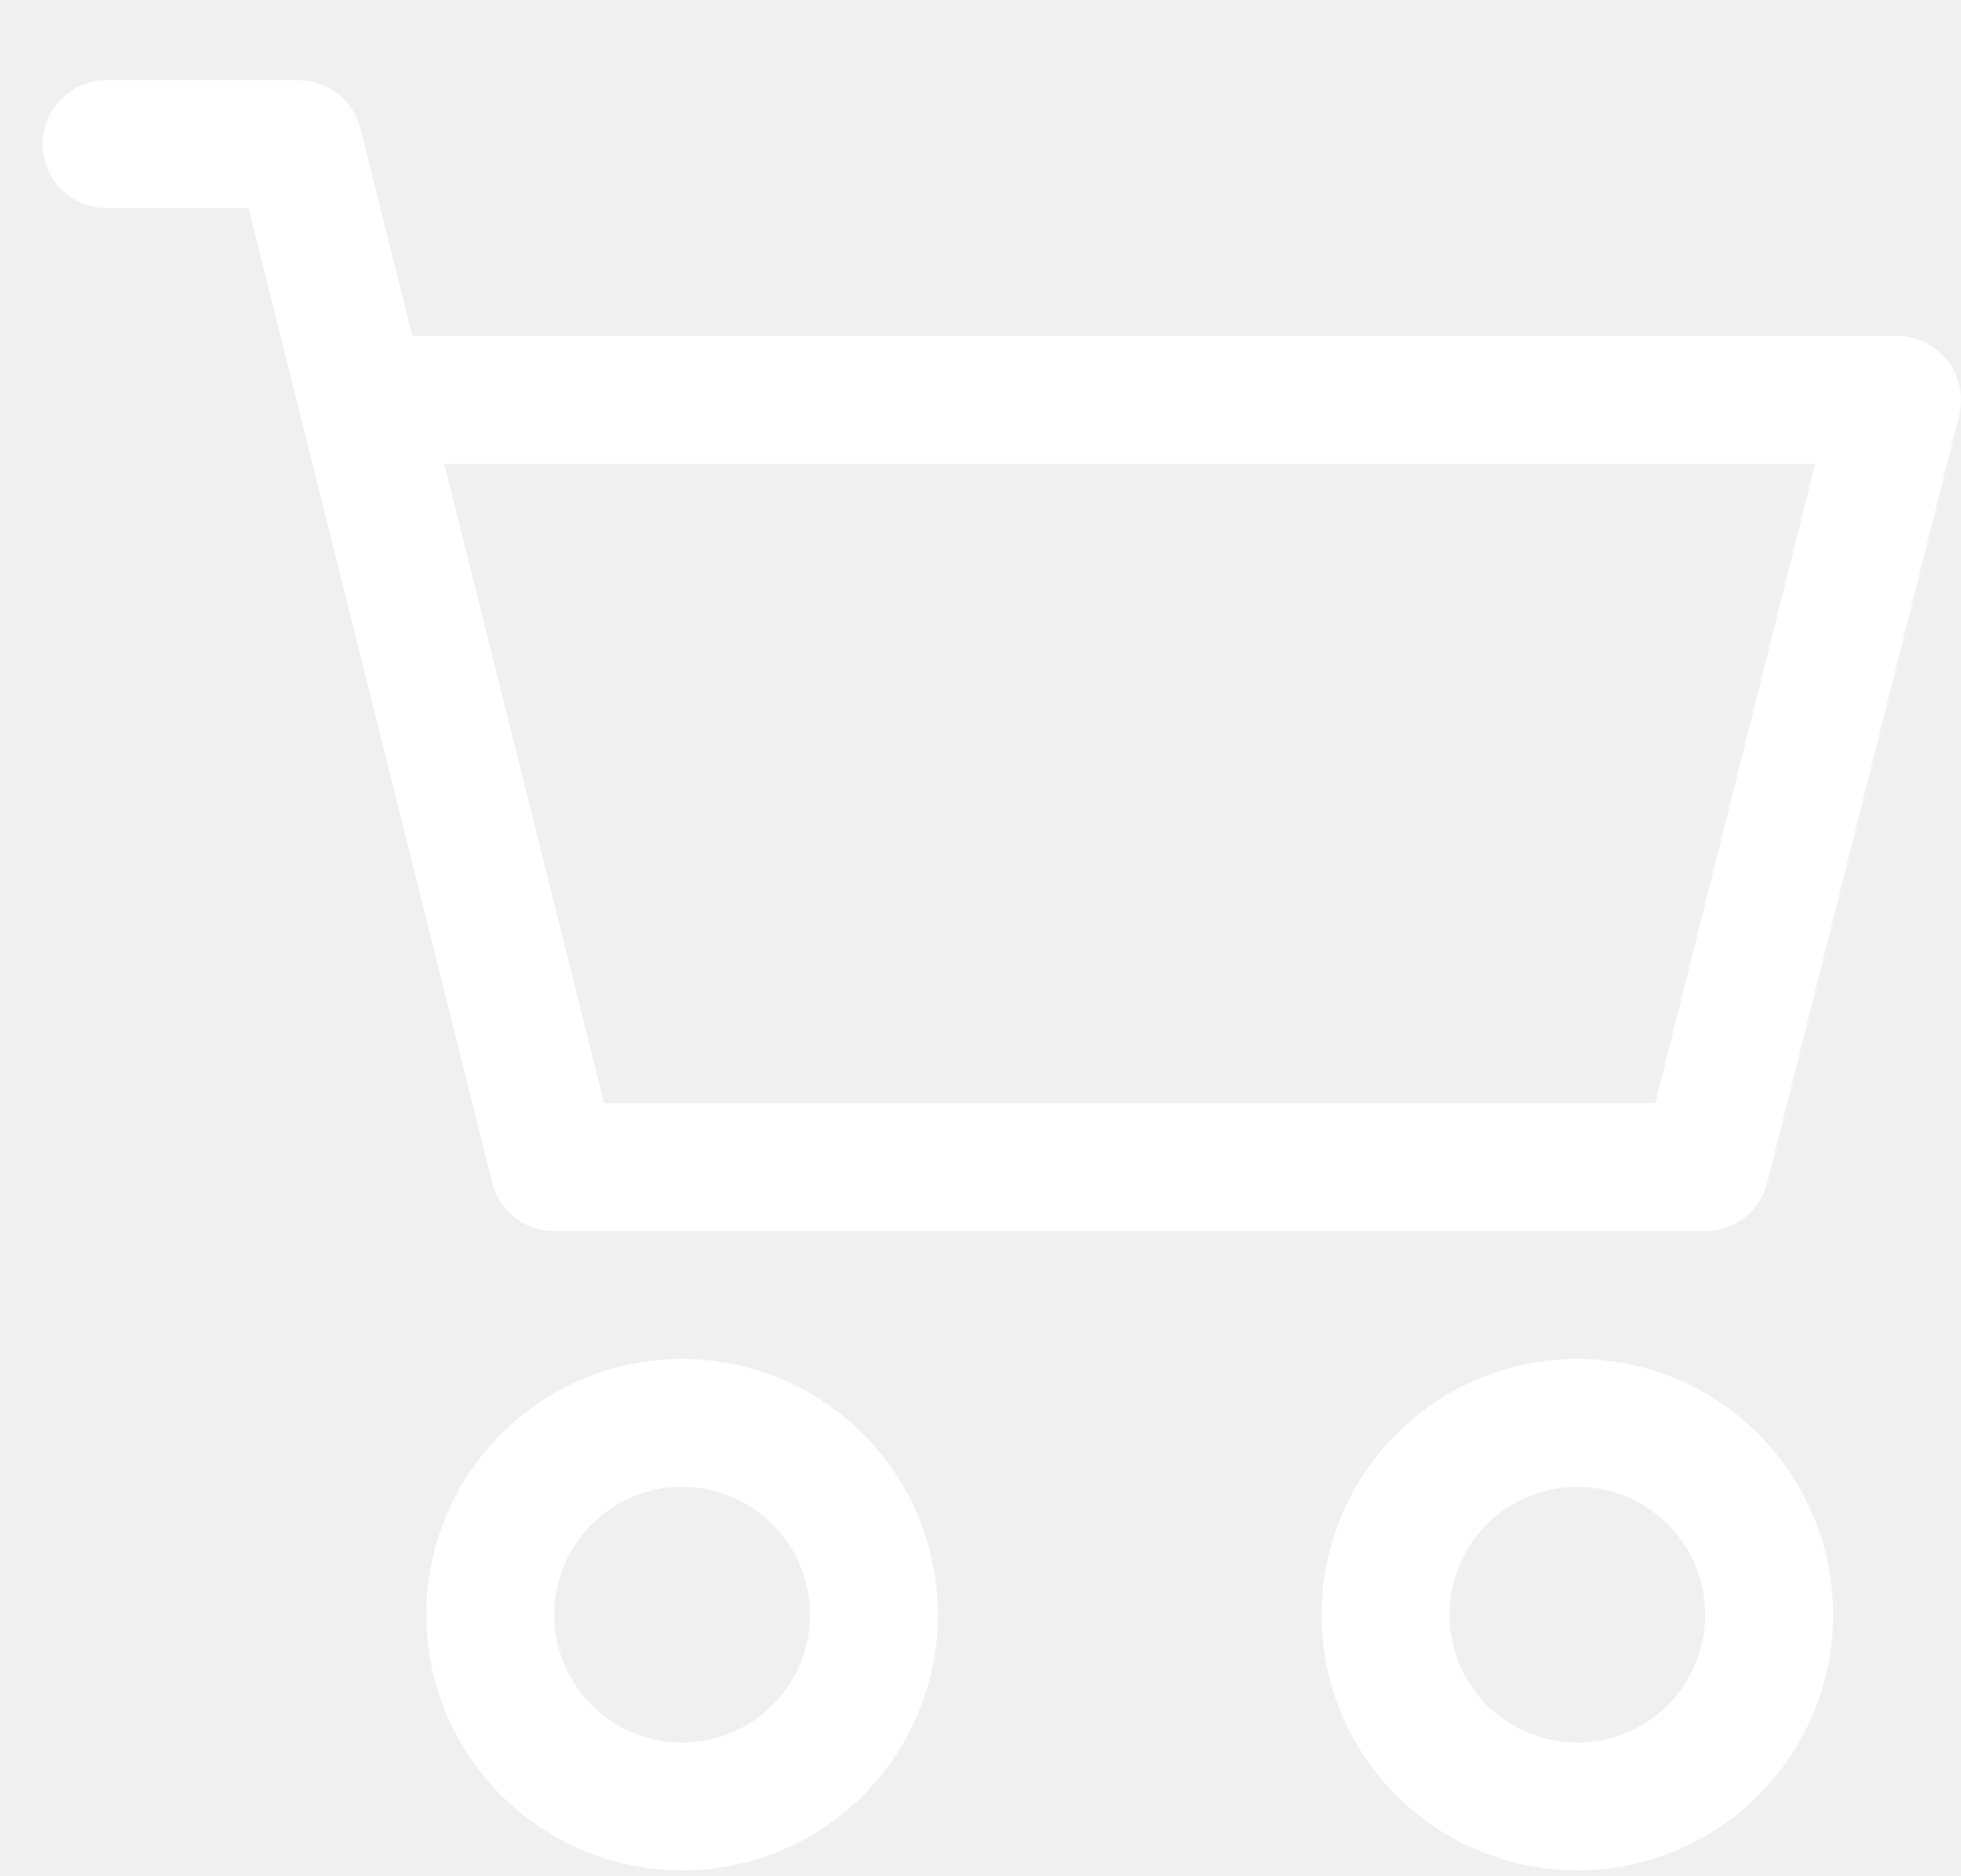
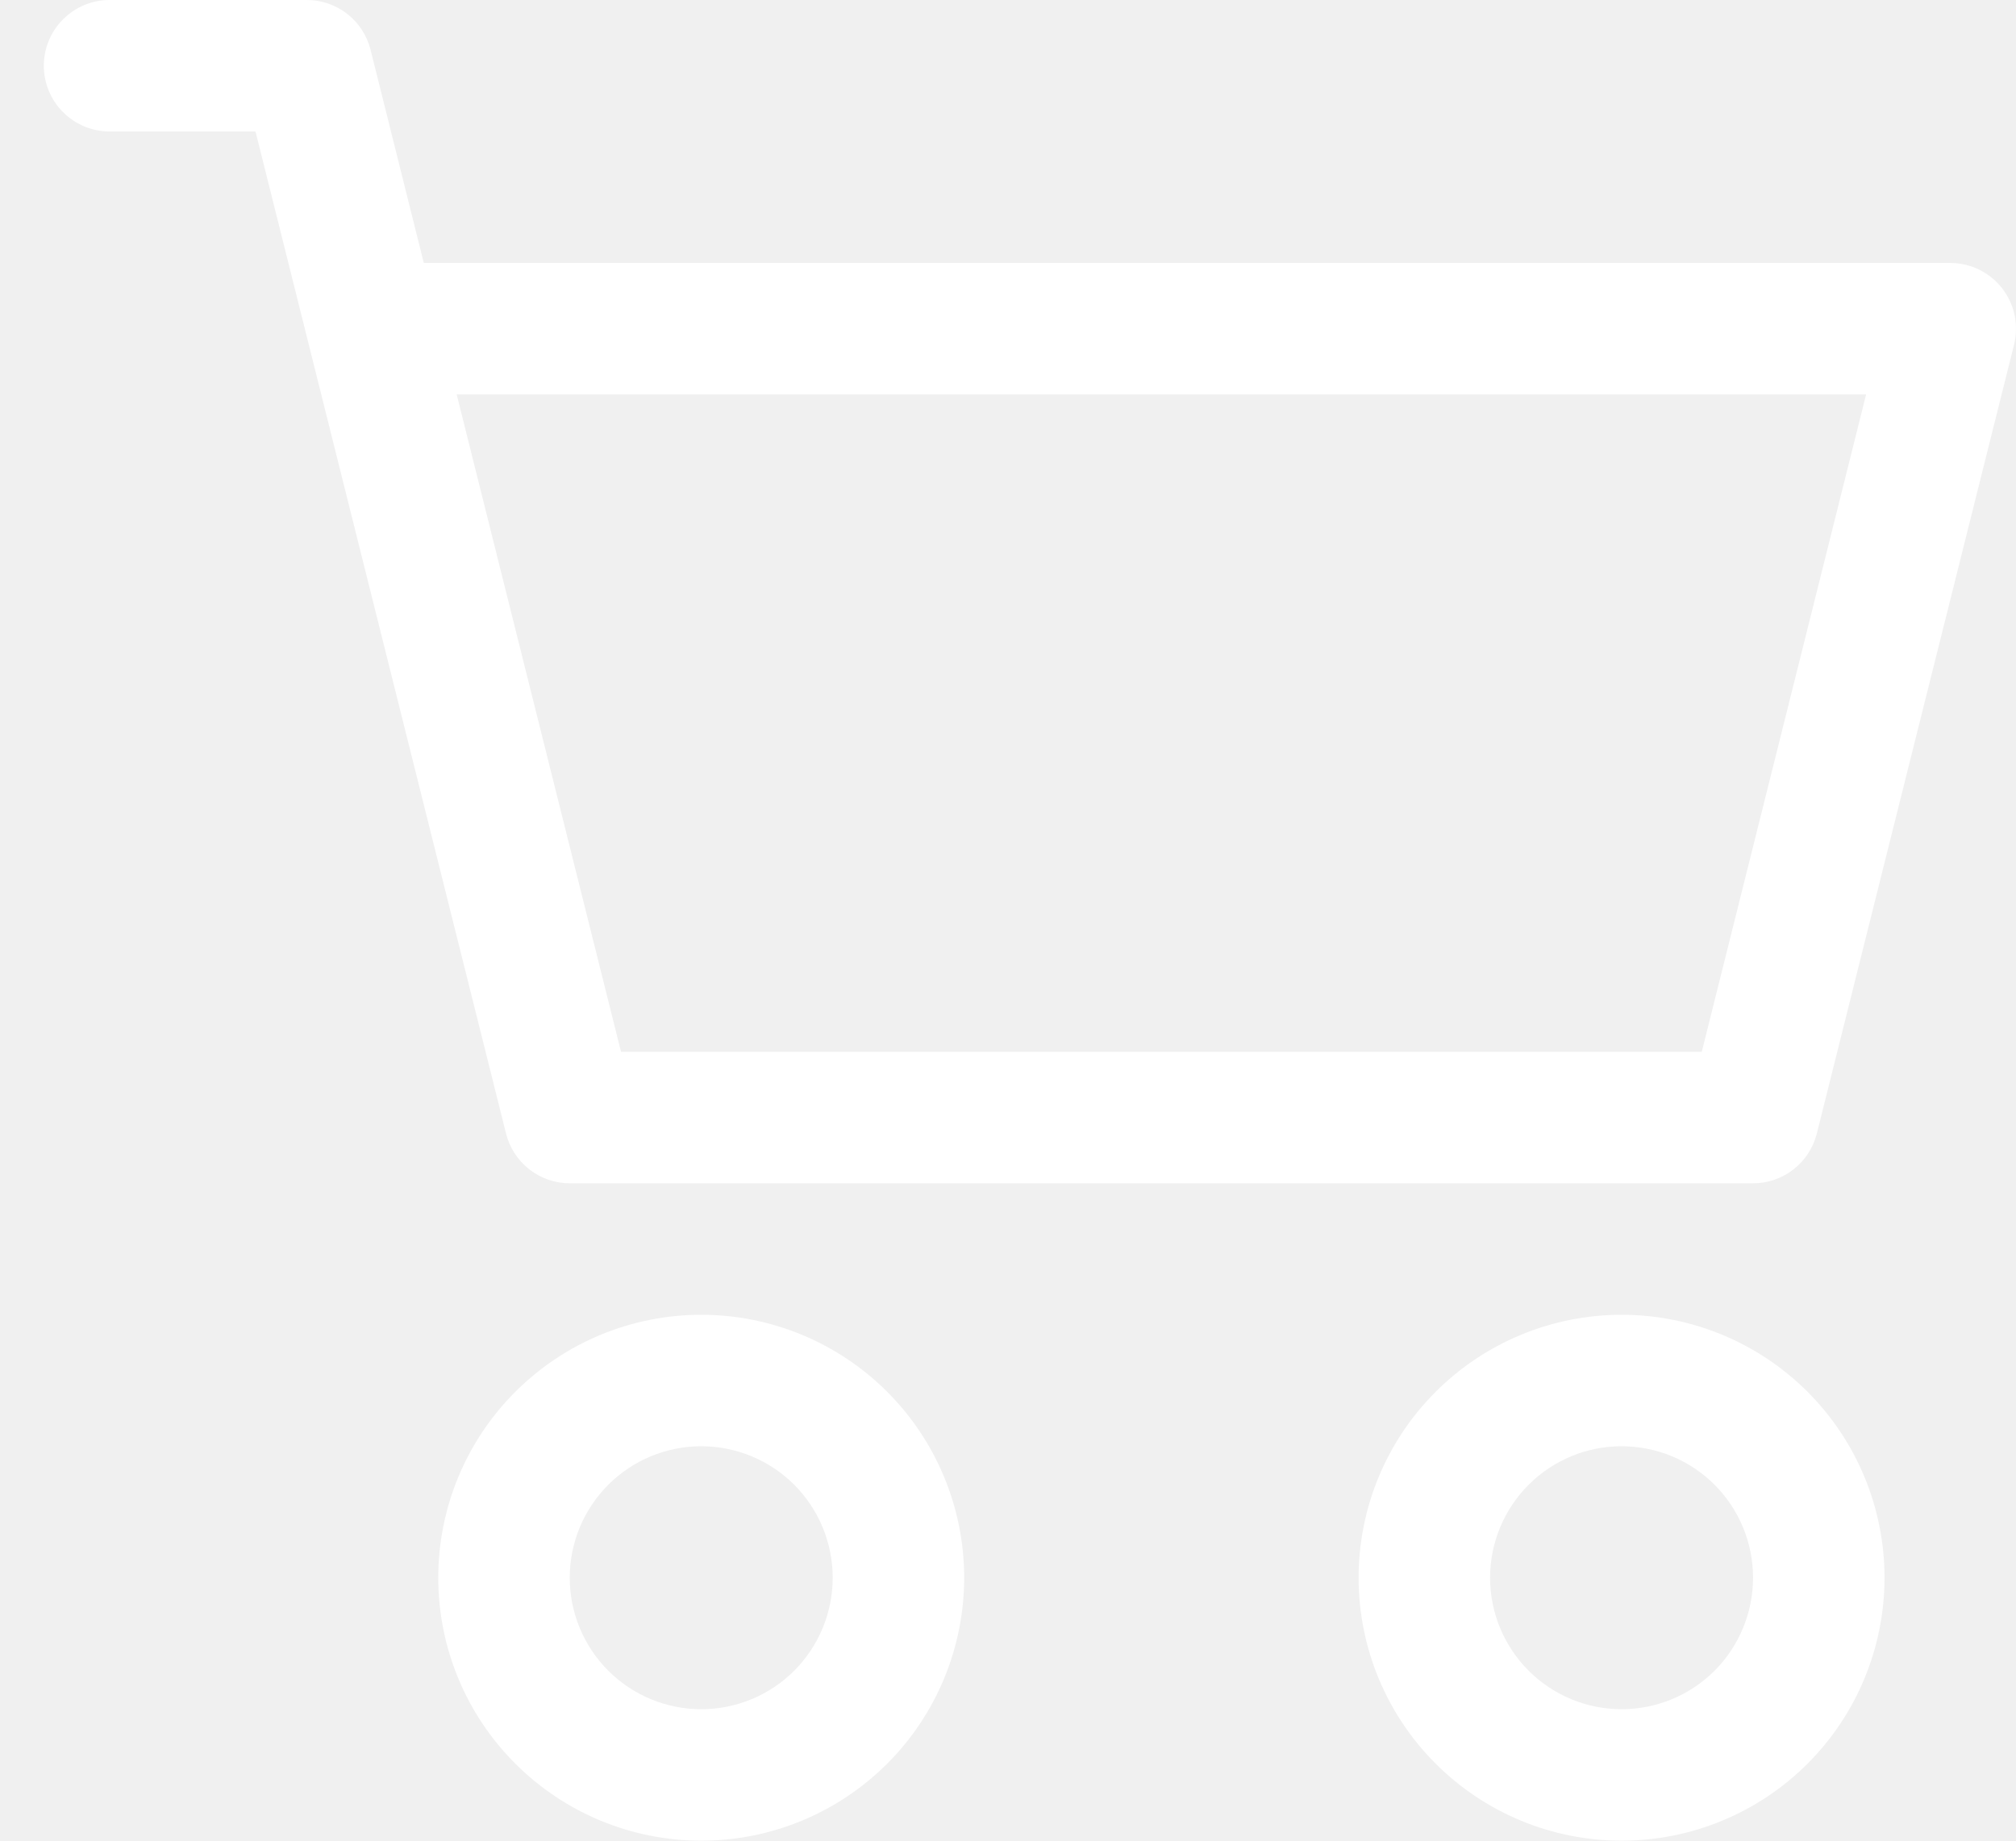
- <svg xmlns="http://www.w3.org/2000/svg" width="23" height="22" viewBox="0 0 23 22" fill="none">
-   <path fill-rule="evenodd" clip-rule="evenodd" d="M0.5 1.691C0.5 1.492 0.579 1.302 0.72 1.161C0.861 1.02 1.051 0.941 1.25 0.941H3.5C3.667 0.941 3.83 0.997 3.962 1.1C4.094 1.203 4.187 1.347 4.228 1.51L4.835 3.941H22.25C22.364 3.941 22.477 3.967 22.579 4.017C22.681 4.067 22.771 4.14 22.841 4.23C22.911 4.319 22.96 4.424 22.984 4.535C23.007 4.647 23.005 4.762 22.978 4.873L20.728 13.873C20.687 14.035 20.594 14.179 20.462 14.282C20.33 14.385 20.168 14.441 20 14.441H6.5C6.333 14.441 6.17 14.385 6.039 14.282C5.907 14.179 5.813 14.035 5.773 13.873L2.915 2.441H1.25C1.051 2.441 0.861 2.362 0.72 2.222C0.579 2.081 0.5 1.89 0.5 1.691ZM5.21 5.441L7.085 12.941H19.415L21.29 5.441H5.21ZM8 17.441C7.602 17.441 7.221 17.599 6.94 17.881C6.658 18.162 6.5 18.543 6.5 18.941C6.5 19.339 6.658 19.721 6.94 20.002C7.221 20.283 7.602 20.441 8 20.441C8.398 20.441 8.78 20.283 9.061 20.002C9.342 19.721 9.5 19.339 9.5 18.941C9.5 18.543 9.342 18.162 9.061 17.881C8.78 17.599 8.398 17.441 8 17.441ZM5 18.941C5 18.145 5.316 17.383 5.879 16.82C6.441 16.257 7.205 15.941 8 15.941C8.796 15.941 9.559 16.257 10.121 16.82C10.684 17.383 11 18.145 11 18.941C11 19.737 10.684 20.5 10.121 21.062C9.559 21.625 8.796 21.941 8 21.941C7.205 21.941 6.441 21.625 5.879 21.062C5.316 20.5 5 19.737 5 18.941ZM18.5 17.441C18.102 17.441 17.721 17.599 17.439 17.881C17.158 18.162 17 18.543 17 18.941C17 19.339 17.158 19.721 17.439 20.002C17.721 20.283 18.102 20.441 18.5 20.441C18.898 20.441 19.279 20.283 19.561 20.002C19.842 19.721 20 19.339 20 18.941C20 18.543 19.842 18.162 19.561 17.881C19.279 17.599 18.898 17.441 18.5 17.441ZM15.5 18.941C15.5 18.145 15.816 17.383 16.379 16.82C16.942 16.257 17.704 15.941 18.5 15.941C19.296 15.941 20.059 16.257 20.622 16.82C21.184 17.383 21.5 18.145 21.5 18.941C21.5 19.737 21.184 20.5 20.622 21.062C20.059 21.625 19.296 21.941 18.5 21.941C17.704 21.941 16.942 21.625 16.379 21.062C15.816 20.5 15.5 19.737 15.5 18.941Z" fill="white" />
+ <svg xmlns="http://www.w3.org/2000/svg" width="23" height="21" viewBox="0 0 23 21" fill="none">
+   <path fill-rule="evenodd" clip-rule="evenodd" d="M0.5 0.75C0.5 0.551 0.579 0.36 0.72 0.22C0.861 0.079 1.051 0 1.25 0H3.5C3.668 4.62172e-05 3.83 0.056 3.962 0.159C4.094 0.262 4.187 0.406 4.228 0.569L4.835 3H22.25C22.364 3 22.477 3.026 22.579 3.076C22.681 3.126 22.771 3.199 22.841 3.288C22.911 3.378 22.96 3.483 22.984 3.594C23.007 3.706 23.005 3.821 22.978 3.932L20.728 12.931C20.687 13.094 20.594 13.238 20.462 13.341C20.33 13.444 20.168 13.5 20 13.5H6.5C6.333 13.5 6.17 13.444 6.039 13.341C5.907 13.238 5.813 13.094 5.773 12.931L2.915 1.5H1.25C1.051 1.5 0.861 1.421 0.72 1.28C0.579 1.14 0.5 0.949 0.5 0.75ZM5.21 4.5L7.085 12H19.415L21.29 4.5H5.21ZM8 16.5C7.602 16.5 7.221 16.658 6.94 16.939C6.658 17.221 6.5 17.602 6.5 18C6.5 18.398 6.658 18.779 6.94 19.061C7.221 19.342 7.602 19.5 8 19.5C8.398 19.5 8.78 19.342 9.061 19.061C9.342 18.779 9.5 18.398 9.5 18C9.5 17.602 9.342 17.221 9.061 16.939C8.78 16.658 8.398 16.5 8 16.5ZM5 18C5 17.204 5.316 16.441 5.879 15.879C6.442 15.316 7.205 15 8 15C8.796 15 9.559 15.316 10.122 15.879C10.684 16.441 11 17.204 11 18C11 18.796 10.684 19.559 10.122 20.121C9.559 20.684 8.796 21 8 21C7.205 21 6.442 20.684 5.879 20.121C5.316 19.559 5 18.796 5 18ZM18.5 16.5C18.102 16.5 17.721 16.658 17.44 16.939C17.158 17.221 17 17.602 17 18C17 18.398 17.158 18.779 17.44 19.061C17.721 19.342 18.102 19.5 18.5 19.5C18.898 19.5 19.28 19.342 19.561 19.061C19.842 18.779 20 18.398 20 18C20 17.602 19.842 17.221 19.561 16.939C19.28 16.658 18.898 16.5 18.5 16.5ZM15.5 18C15.5 17.204 15.816 16.441 16.379 15.879C16.942 15.316 17.705 15 18.5 15C19.296 15 20.059 15.316 20.622 15.879C21.184 16.441 21.5 17.204 21.5 18C21.5 18.796 21.184 19.559 20.622 20.121C20.059 20.684 19.296 21 18.5 21C17.705 21 16.942 20.684 16.379 20.121C15.816 19.559 15.5 18.796 15.5 18Z" fill="white" />
</svg>
